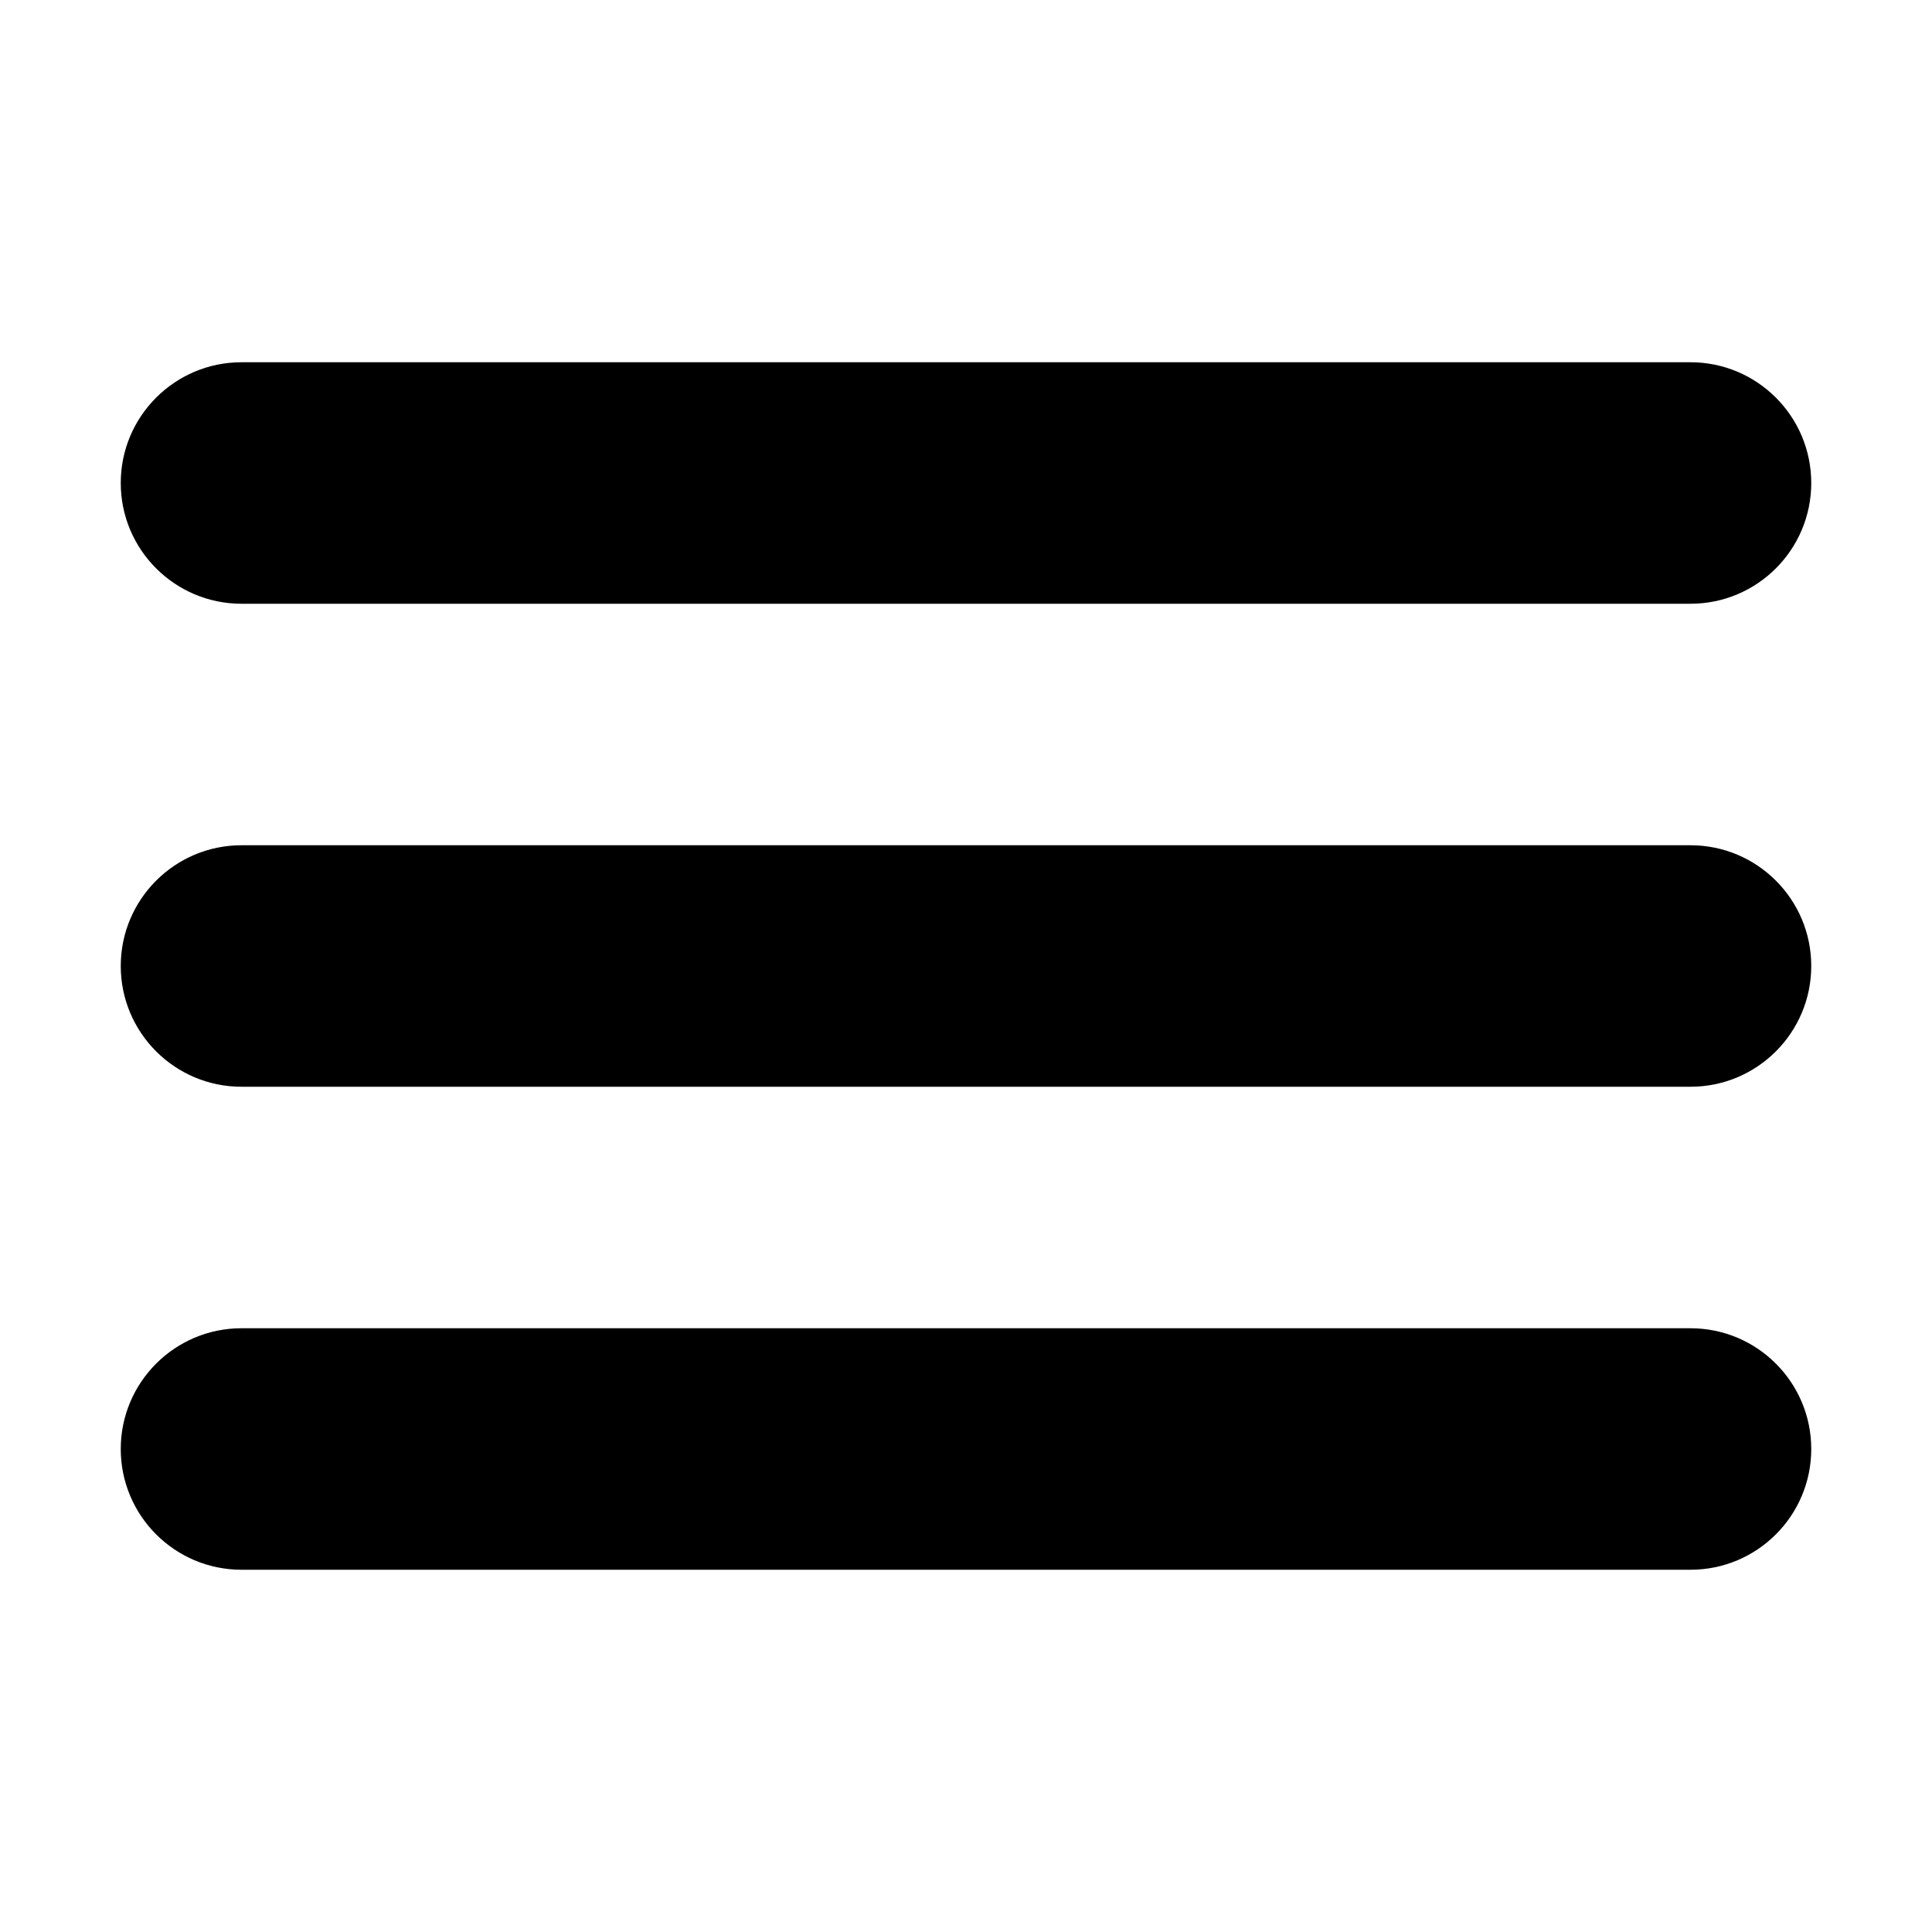
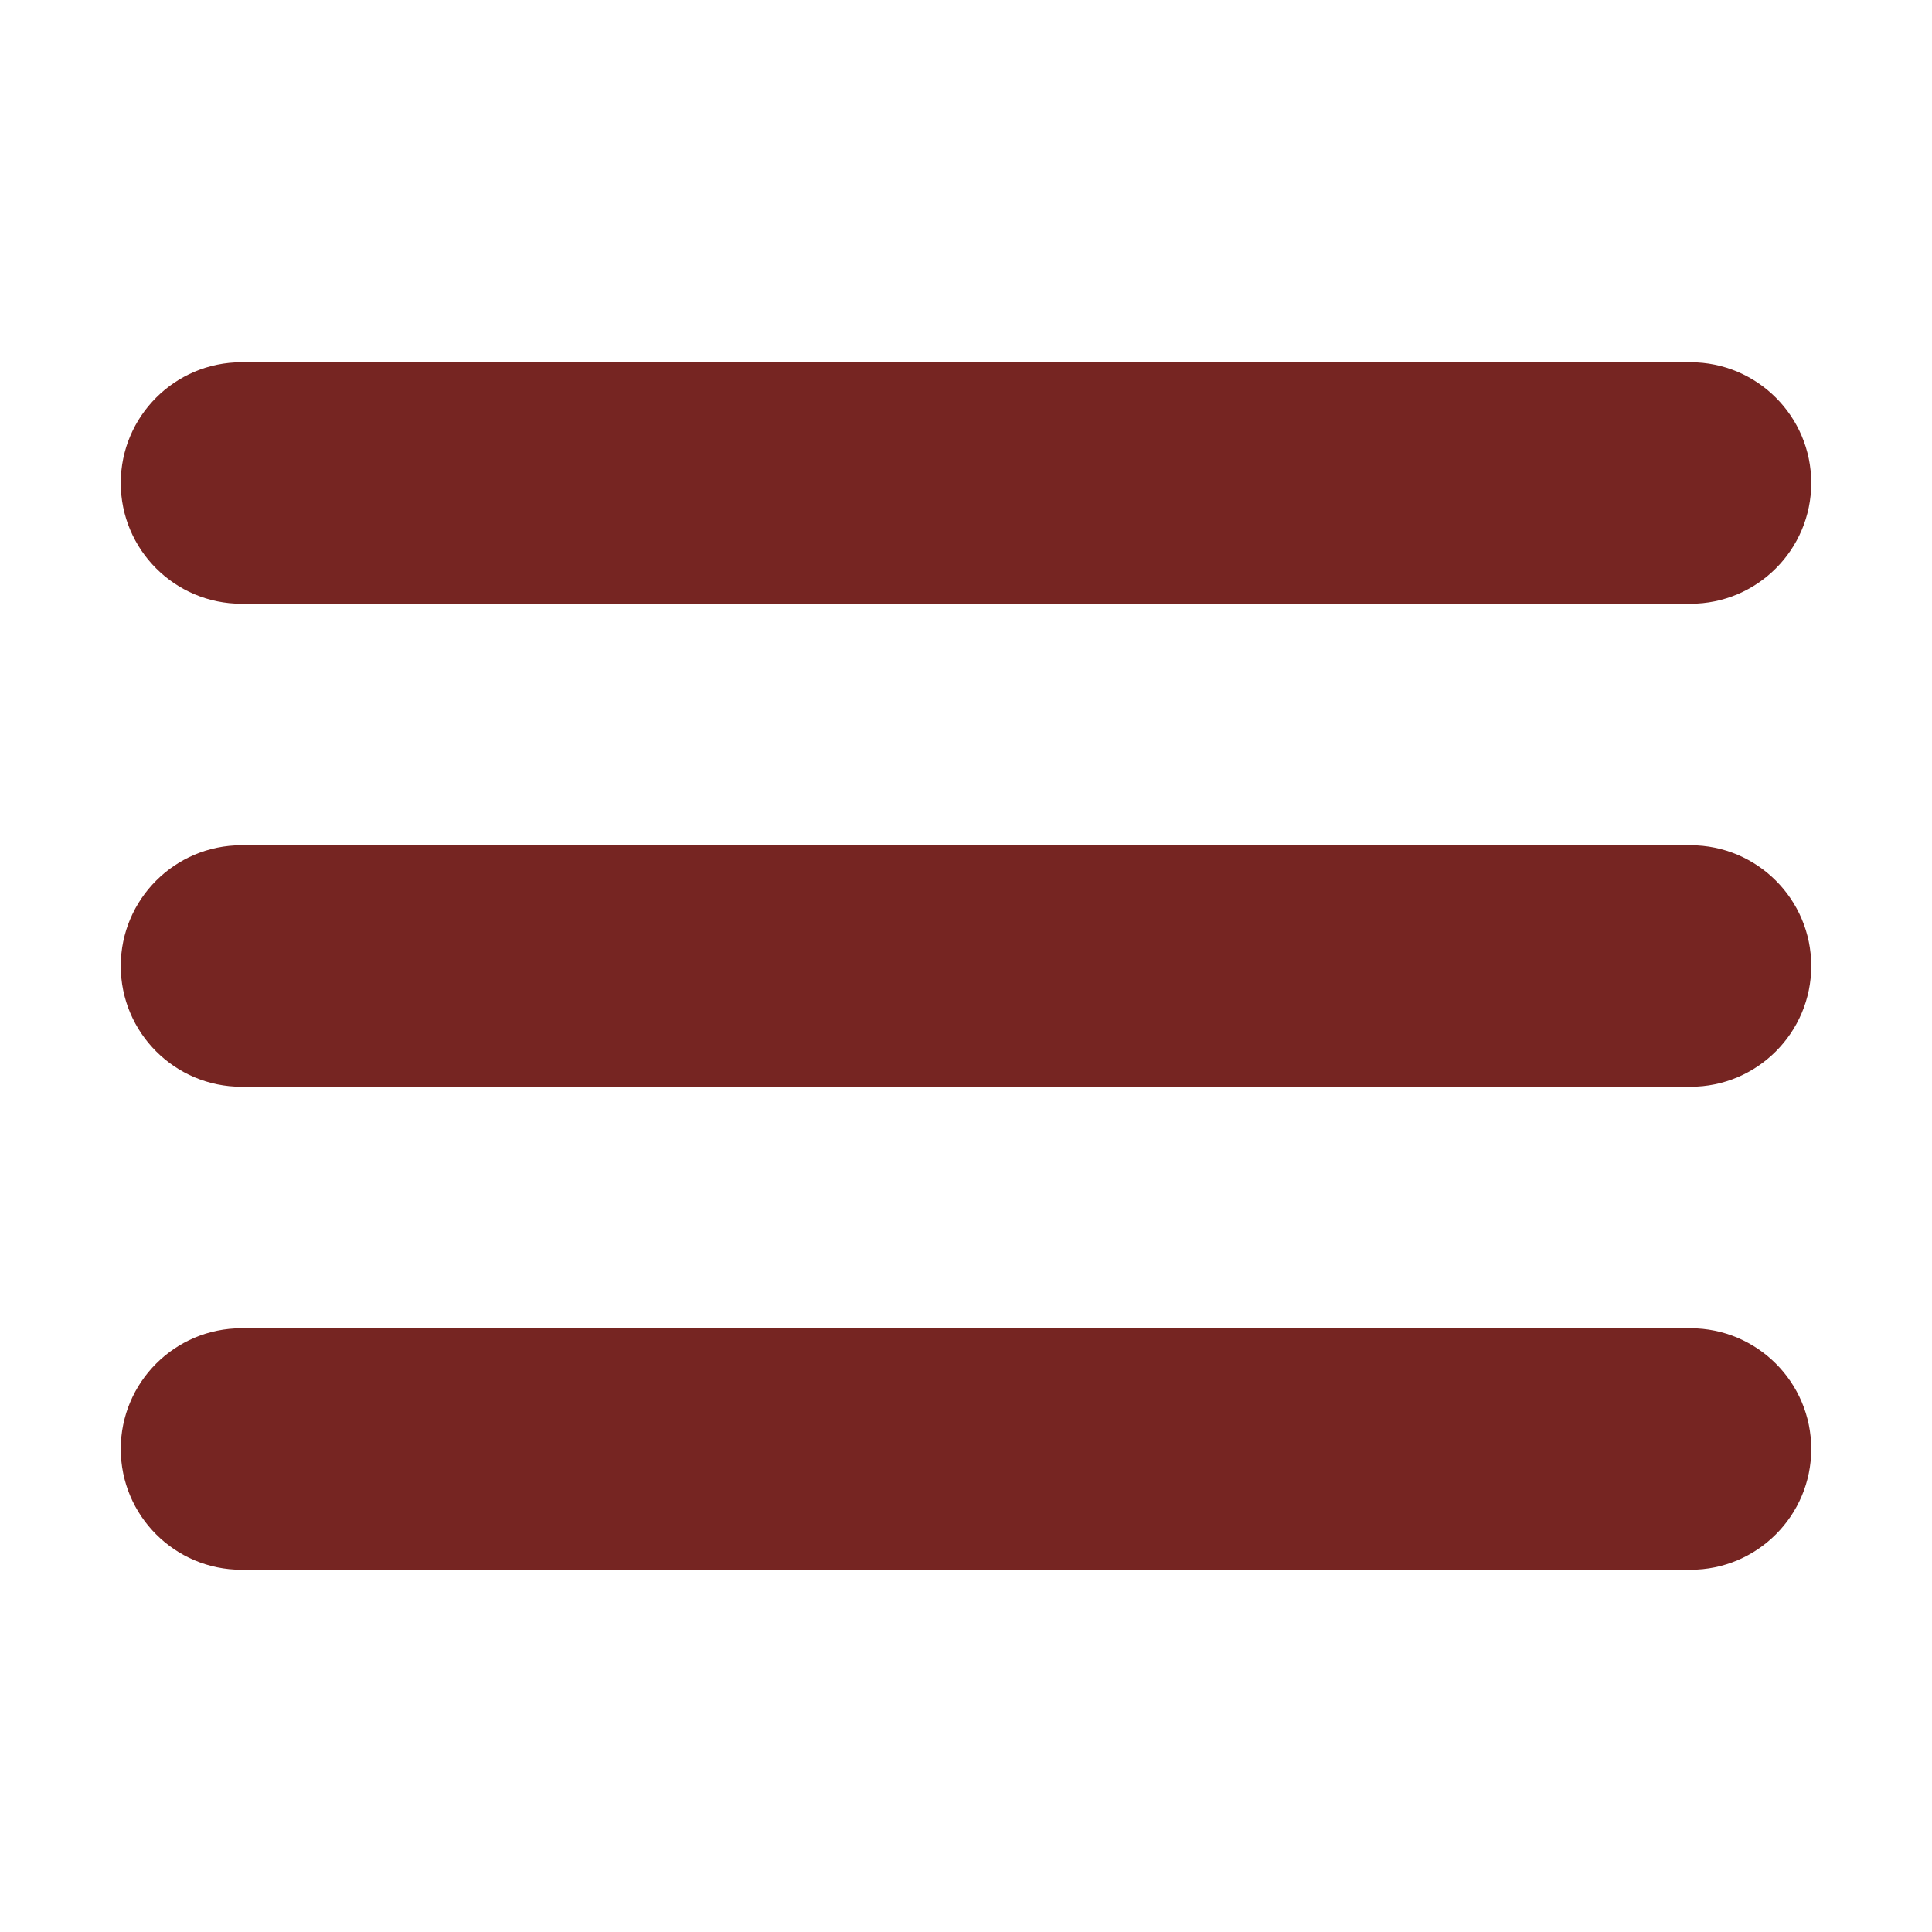
<svg xmlns="http://www.w3.org/2000/svg" height="32px" id="Layer_1" style="enable-background:new 0 0 32 32;" version="1.1" viewBox="0 0 32 32" width="32px" xml:space="preserve">
-   <path d="M4,10h24c1.104,0,2-0.896,2-2s-0.896-2-2-2H4C2.896,6,2,6.896,2,8S2.896,10,4,10z M28,14H4c-1.104,0-2,0.896-2,2  s0.896,2,2,2h24c1.104,0,2-0.896,2-2S29.104,14,28,14z M28,22H4c-1.104,0-2,0.896-2,2s0.896,2,2,2h24c1.104,0,2-0.896,2-2  S29.104,22,28,22z" />
+   <path style="fill:#762522;" d="M4,10h24c1.104,0,2-0.896,2-2s-0.896-2-2-2H4C2.896,6,2,6.896,2,8S2.896,10,4,10z M28,14H4c-1.104,0-2,0.896-2,2  s0.896,2,2,2h24c1.104,0,2-0.896,2-2S29.104,14,28,14z M28,22H4c-1.104,0-2,0.896-2,2s0.896,2,2,2h24c1.104,0,2-0.896,2-2  S29.104,22,28,22z" />
</svg>
